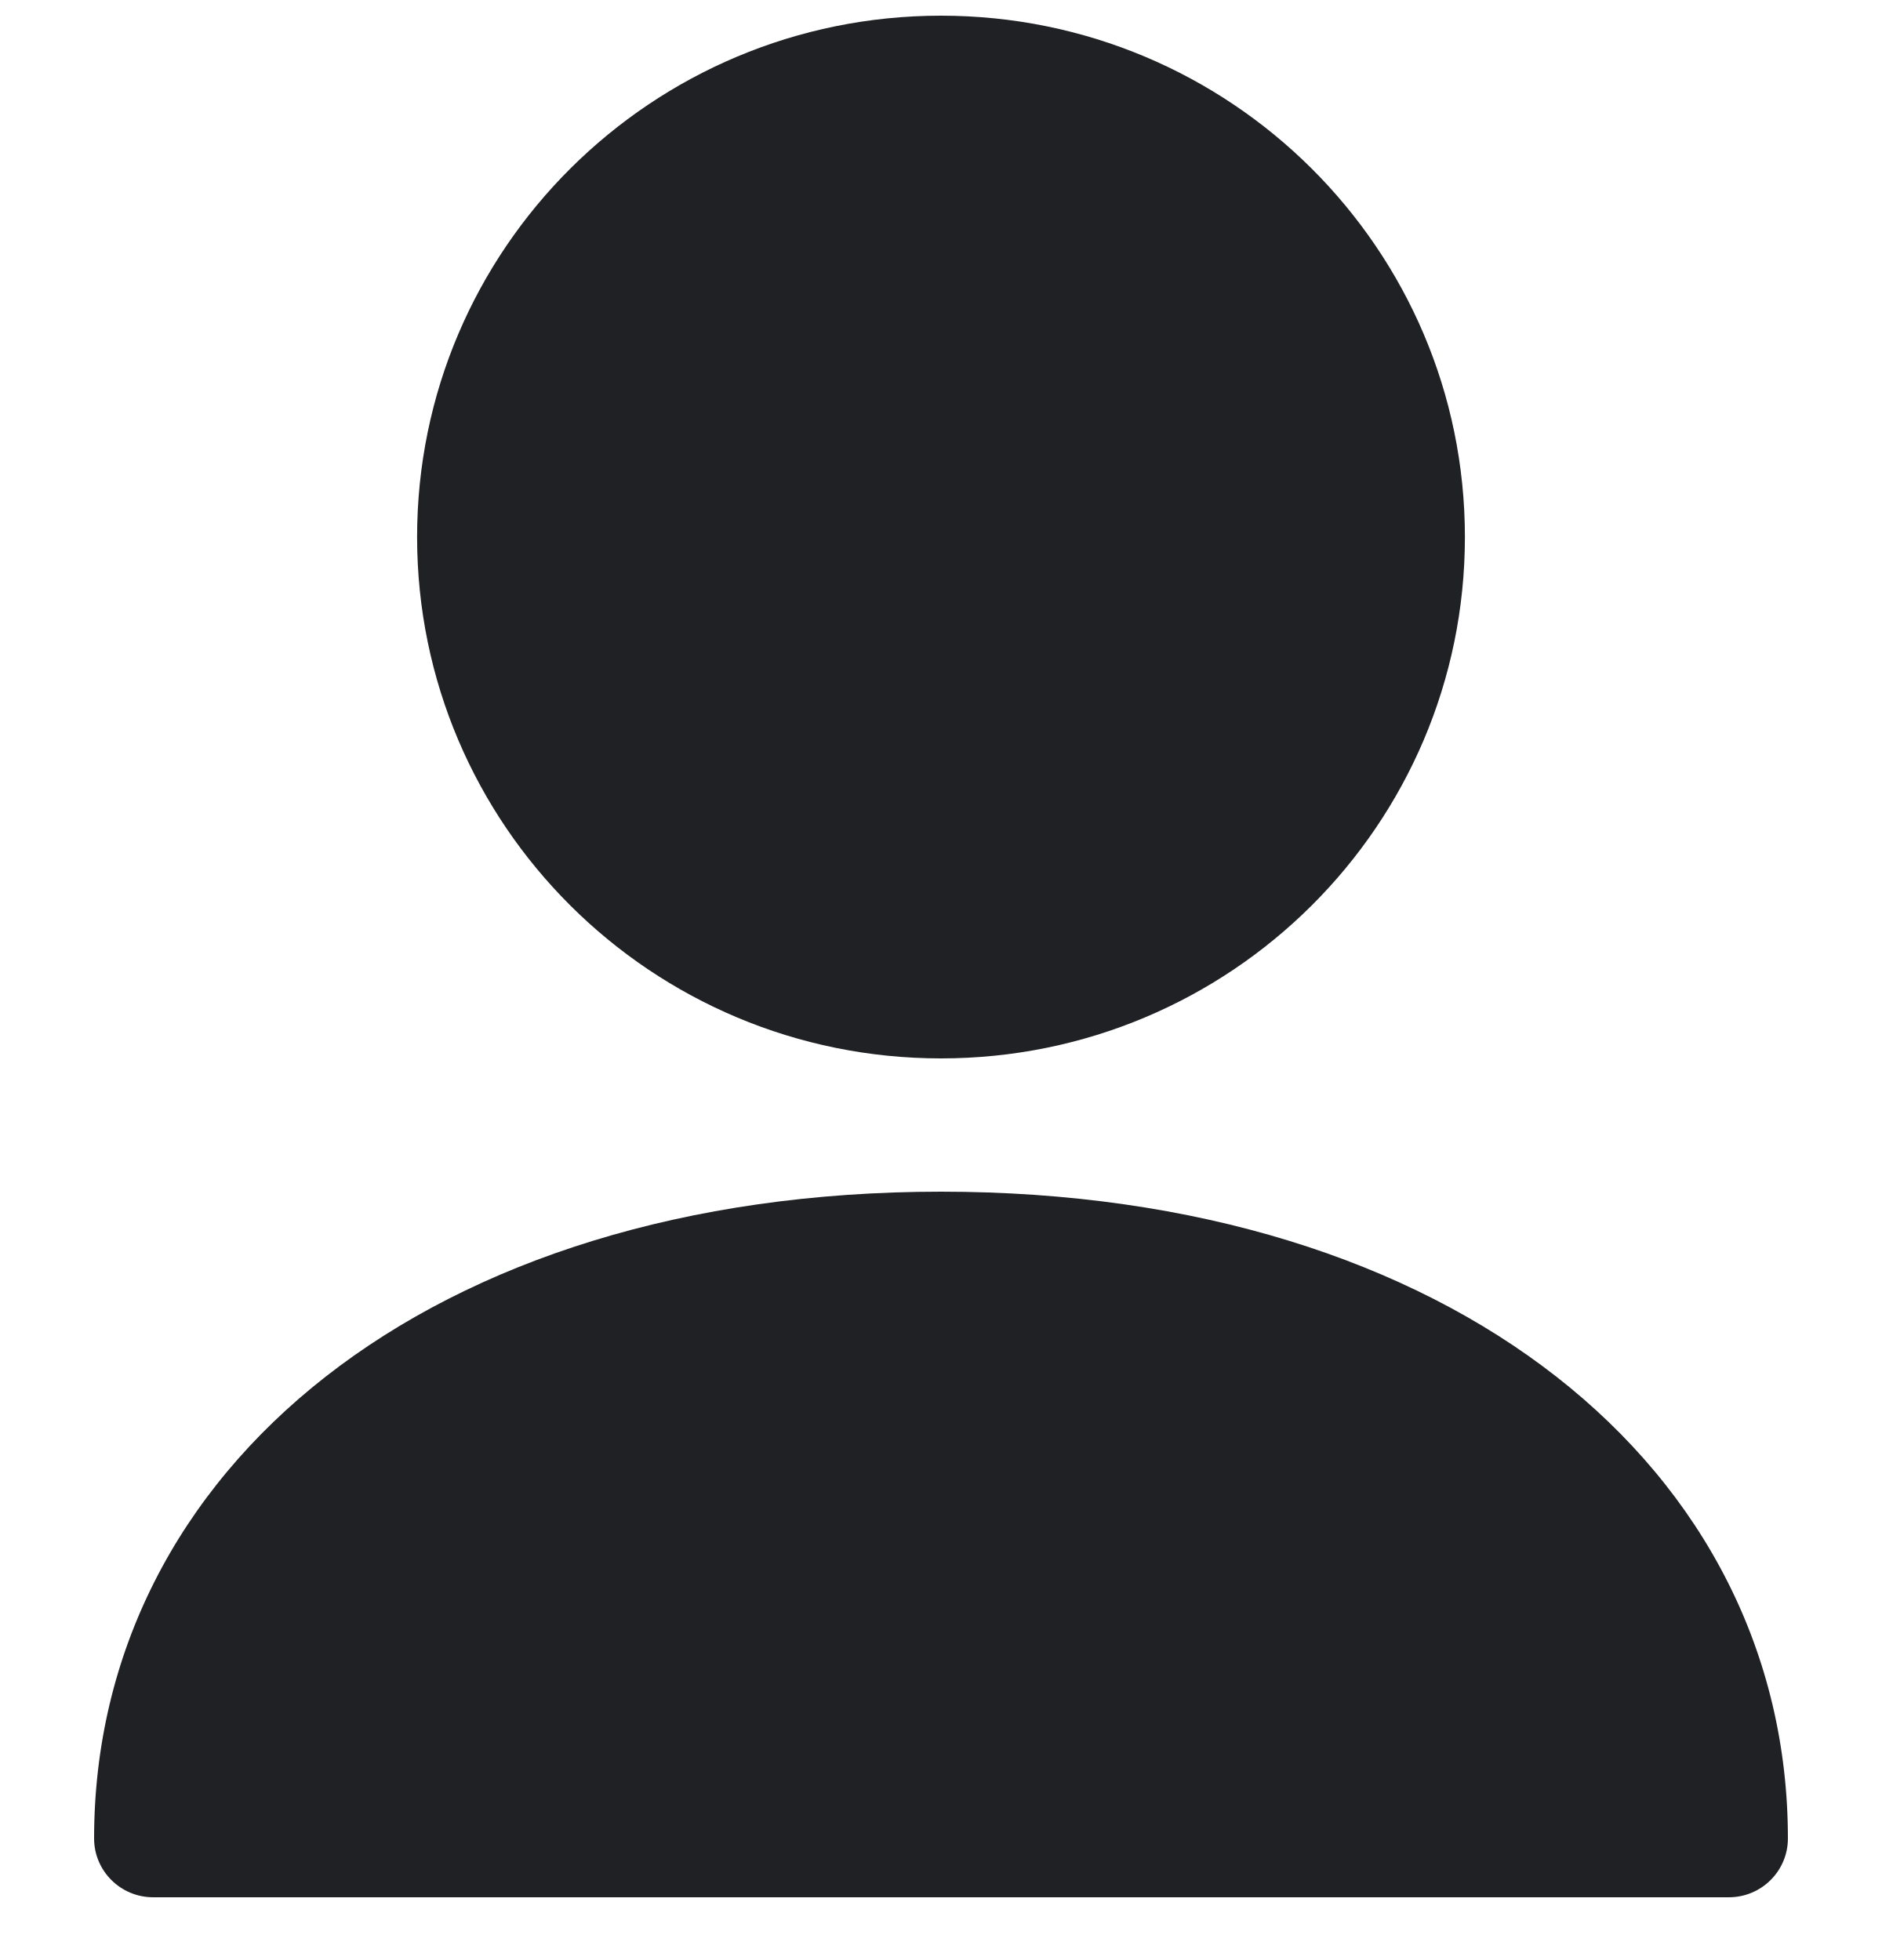
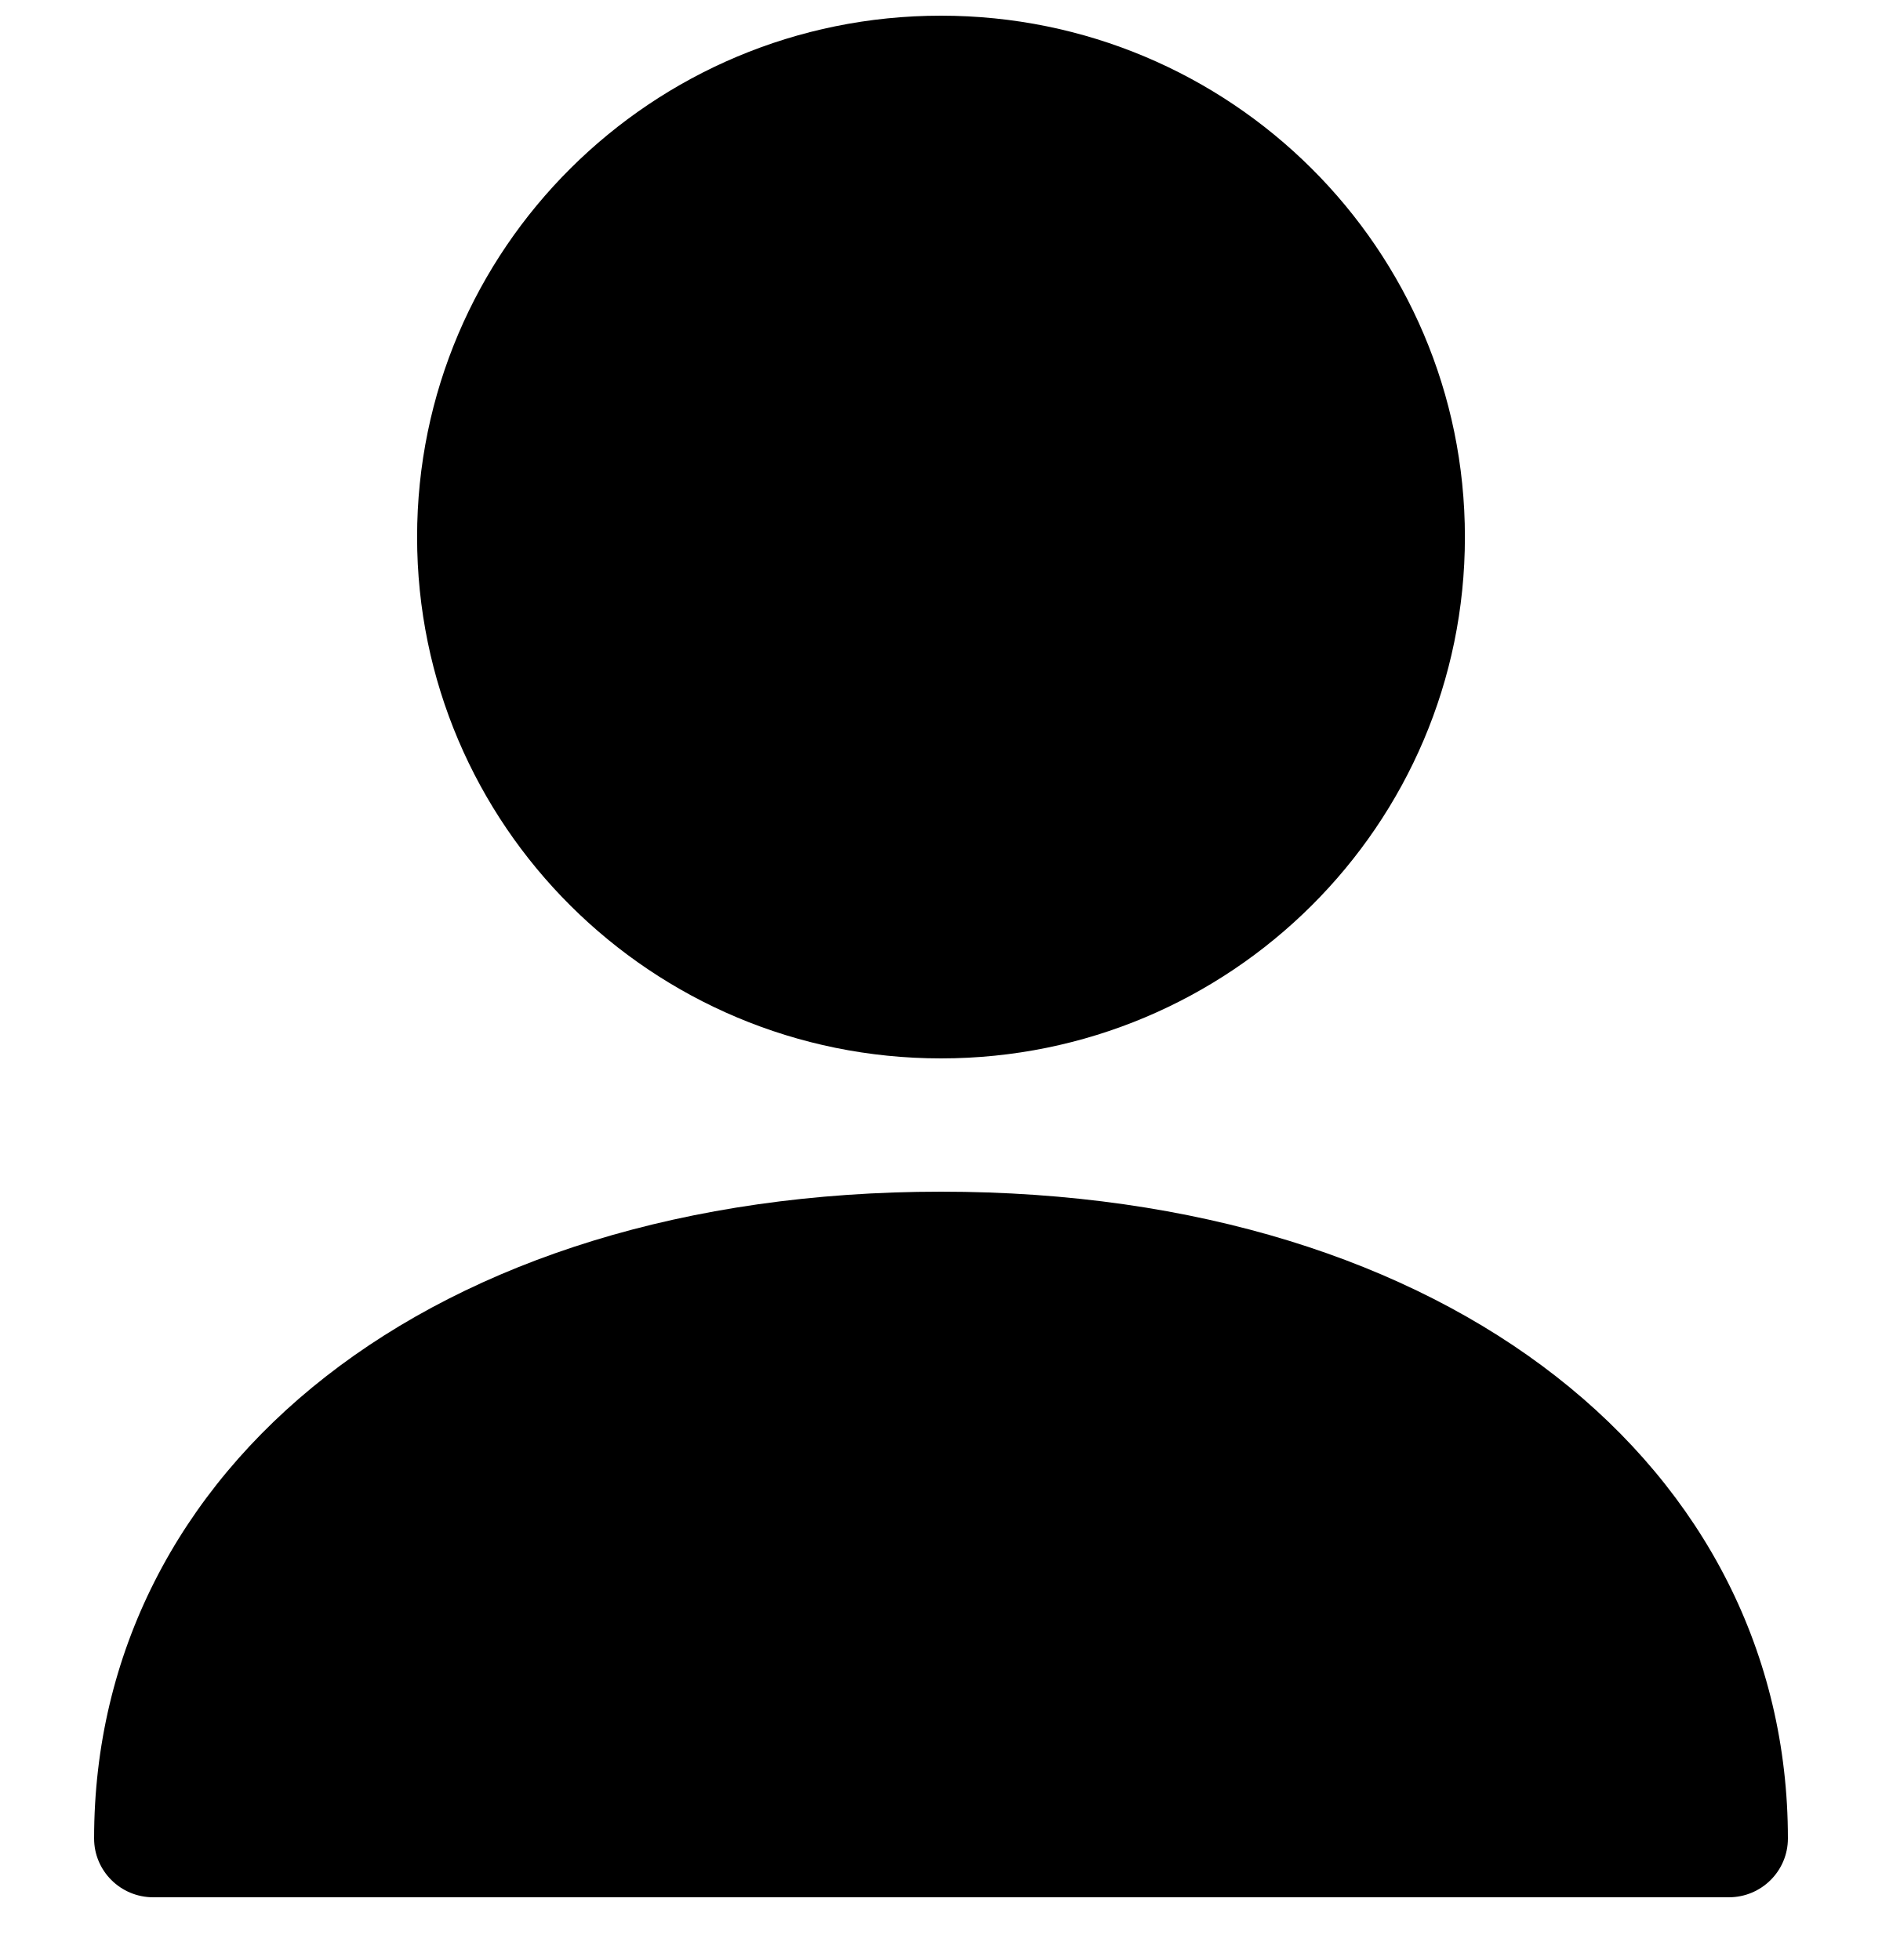
<svg xmlns="http://www.w3.org/2000/svg" width="24" height="25" viewBox="0 0 24 25" fill="none">
-   <path d="M12 0.2C8.31 0.2 5.319 3.177 5.319 6.85C5.319 10.523 8.31 13.5 12 13.5C15.69 13.5 18.681 10.523 18.681 6.85C18.681 3.177 15.69 0.2 12 0.2Z" fill="#1F2124" />
-   <path d="M12 15.2C5.48 15.2 1.2 18.737 1.2 23.45C1.2 23.864 1.537 24.2 1.954 24.2H22.047C22.463 24.2 22.8 23.864 22.8 23.45C22.8 18.737 18.52 15.2 12 15.2Z" fill="#1F2124" />
+   <path d="M12 0.2C8.31 0.2 5.319 3.177 5.319 6.85C5.319 10.523 8.31 13.5 12 13.5C15.69 13.5 18.681 10.523 18.681 6.85C18.681 3.177 15.69 0.2 12 0.2Z" fill="currentColor" />
+   <path d="M12 15.2C5.48 15.2 1.2 18.737 1.2 23.45C1.2 23.864 1.537 24.2 1.954 24.2H22.047C22.463 24.2 22.8 23.864 22.8 23.45C22.8 18.737 18.52 15.2 12 15.2Z" fill="currentColor" />
</svg>
